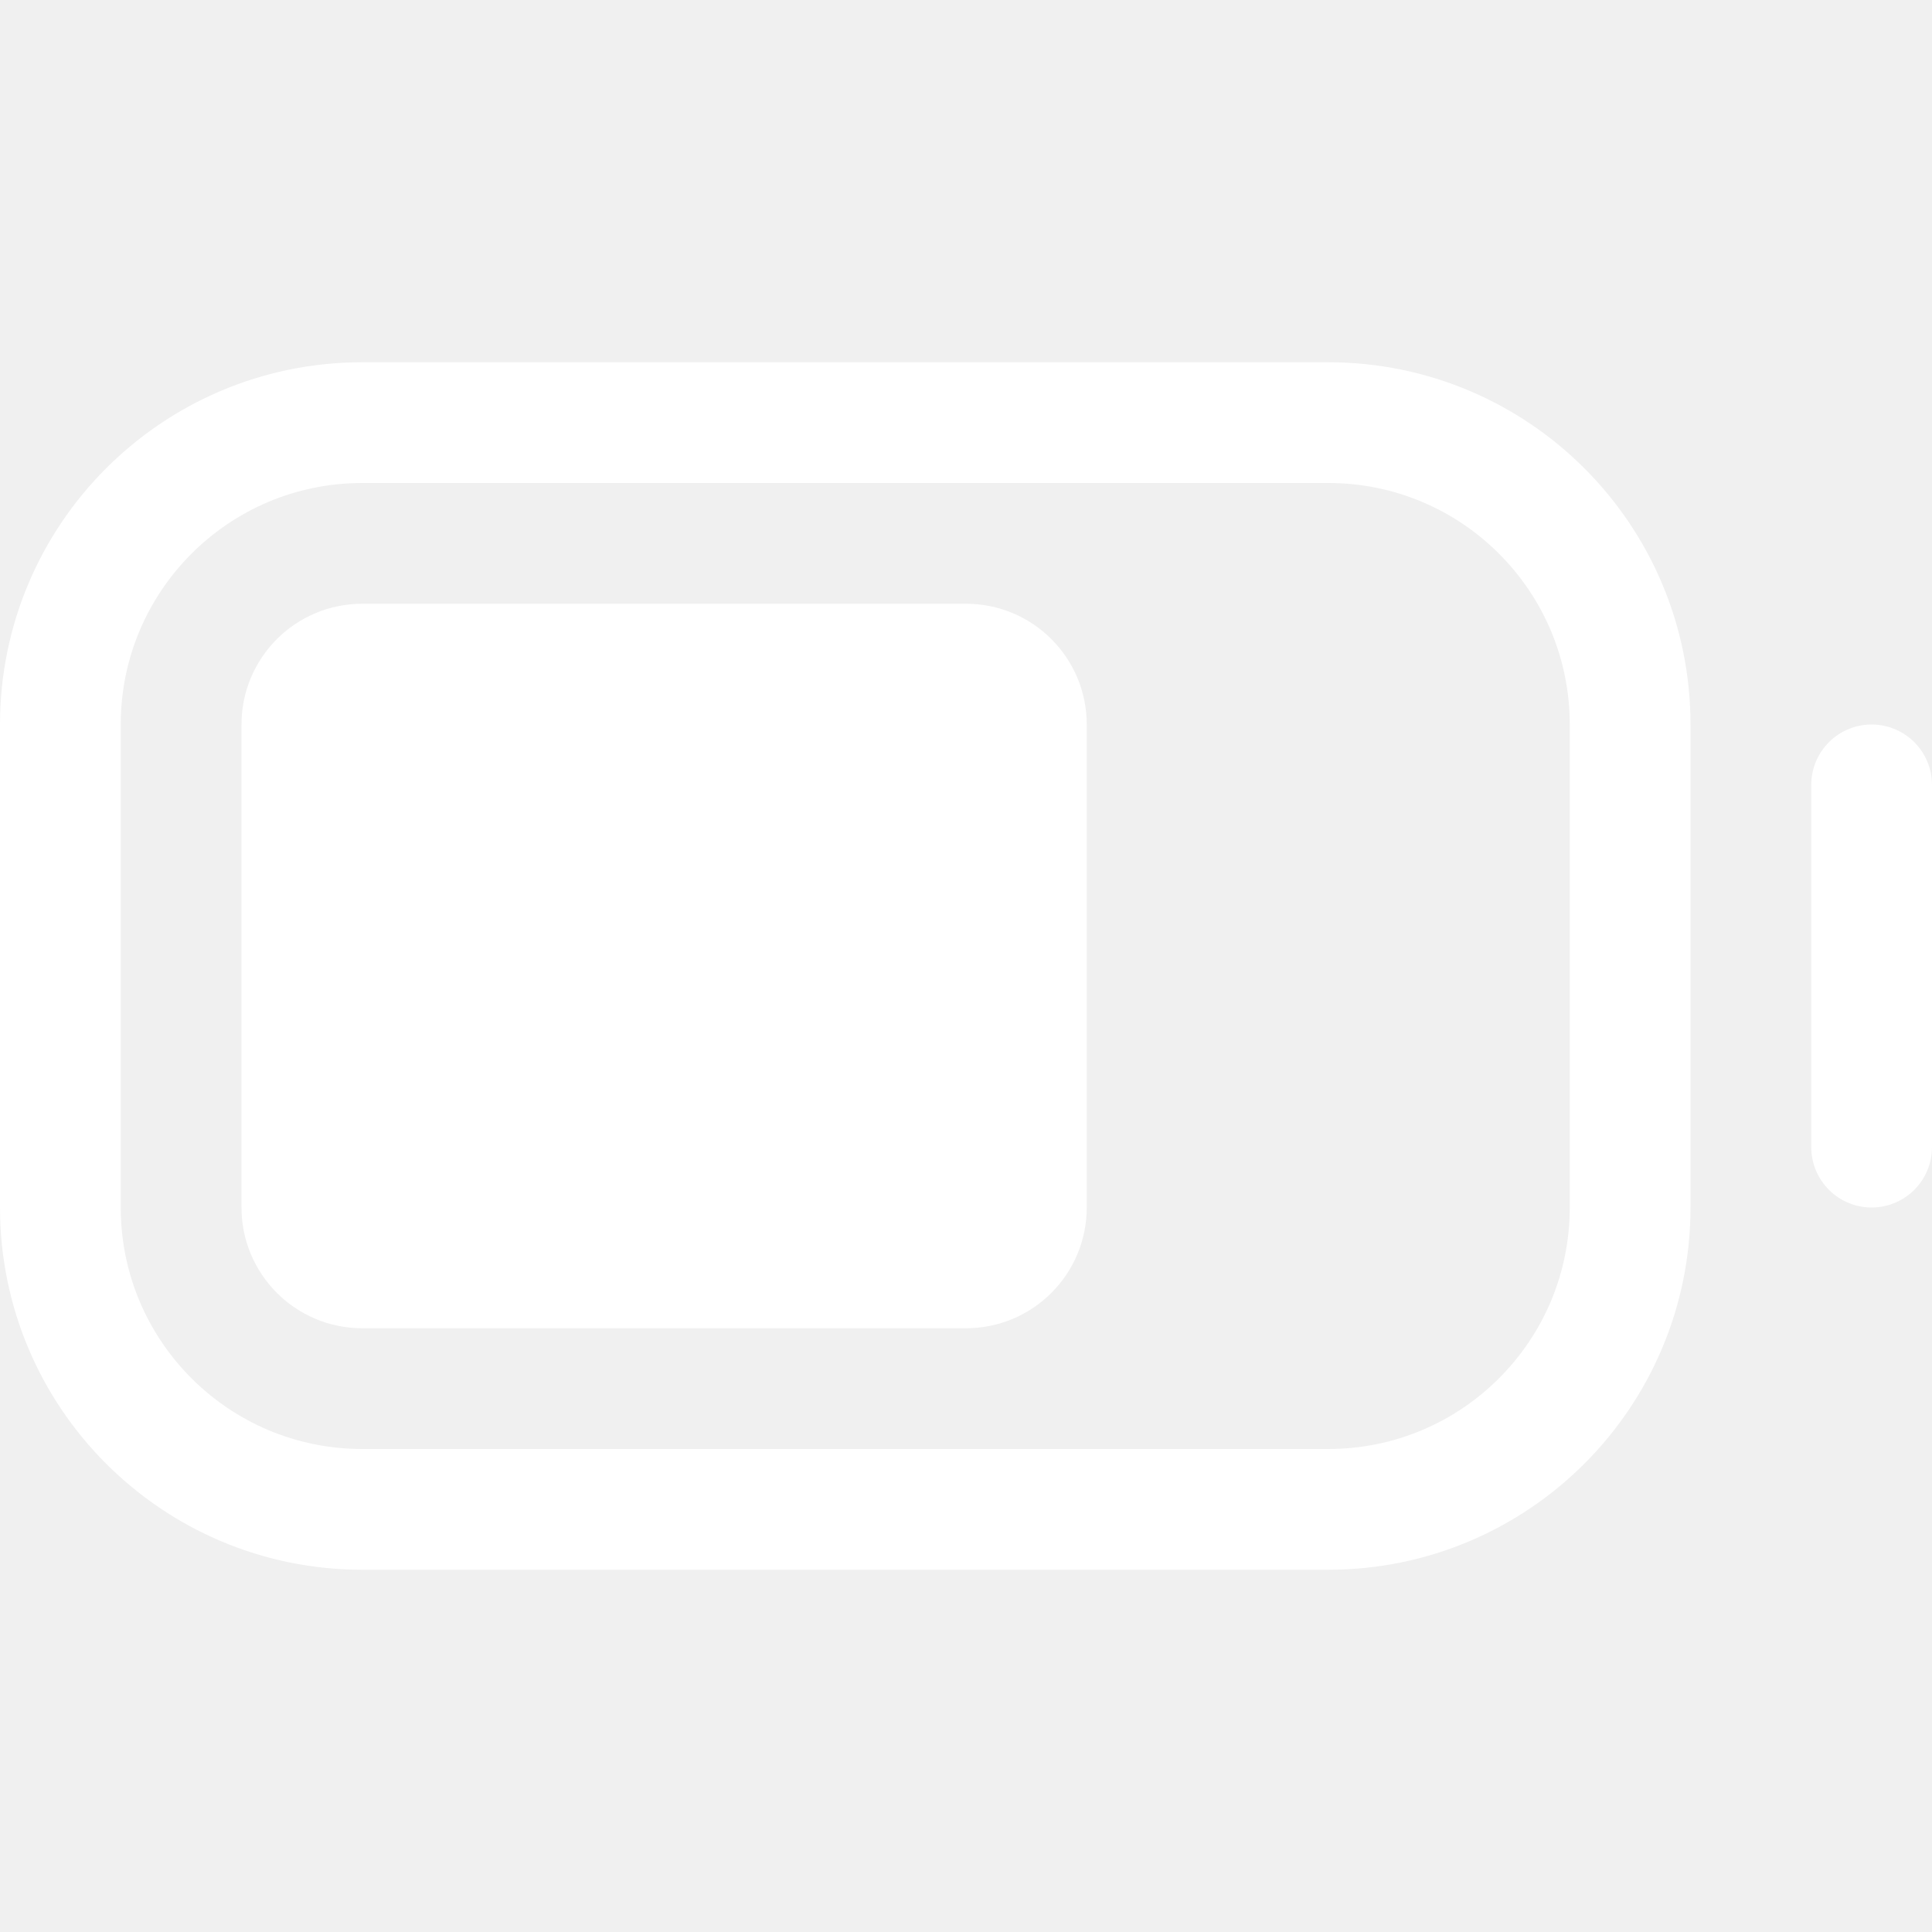
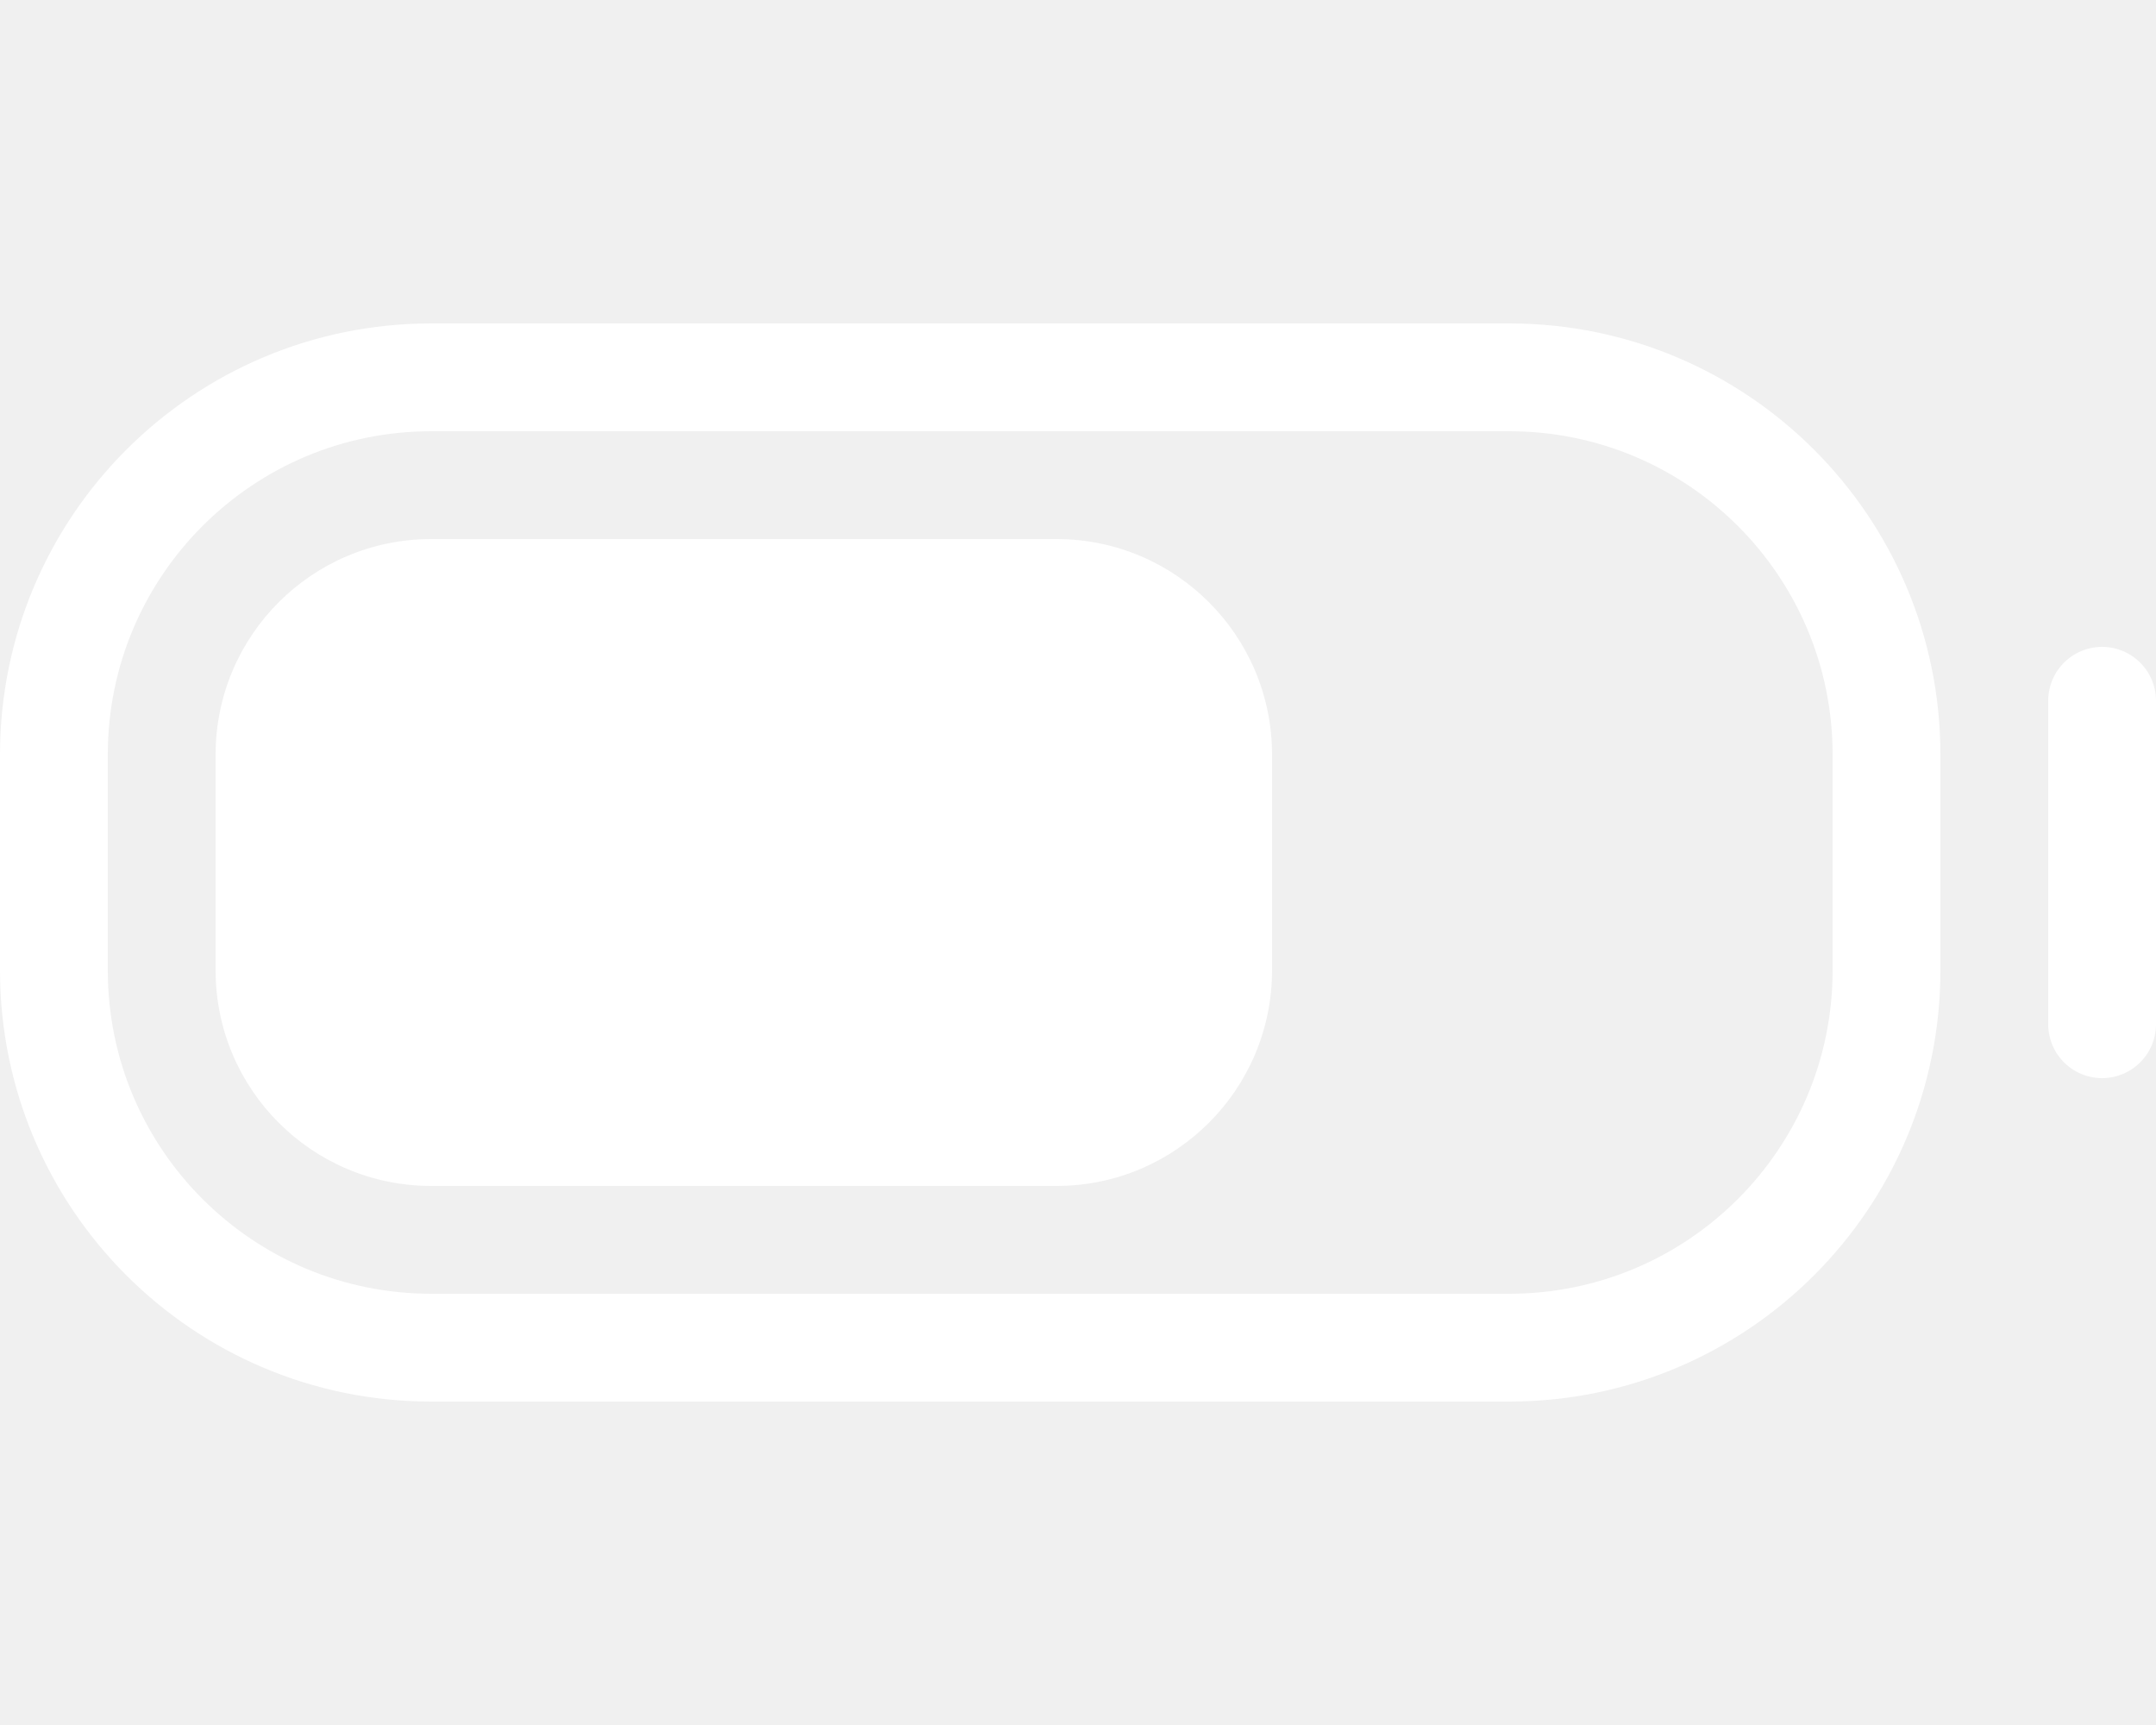
- <svg xmlns="http://www.w3.org/2000/svg" width="16" height="16" viewBox="0 0 16 16" fill="none">
-   <path d="M15.5 6.5V9.5M3 12.5H11C12.381 12.5 13.5 11.381 13.5 10V6C13.5 4.619 12.381 3.5 11 3.5H3C1.619 3.5 0.5 4.619 0.5 6V10C0.5 11.381 1.619 12.5 3 12.5Z" stroke="white" stroke-linecap="round" stroke-linejoin="round" />
-   <rect x="2" y="5" width="7" height="6" rx="1" fill="white" />
+ <svg xmlns="http://www.w3.org/2000/svg" width="20" height="16" viewBox="0 0 20 16" fill="none">
+   <rect x="2" y="5" width="9.8" height="6" rx="2" fill="white" />
+   <path d="M19.5 6.5V9.5M4 12.5H14C15.933 12.5 17.5 10.933 17.5 9V7C17.5 5.067 15.933 3.5 14 3.5H4C2.067 3.5 0.5 5.067 0.5 7V9C0.5 10.933 2.067 12.5 4 12.5Z" stroke="white" stroke-linecap="round" stroke-linejoin="round" />
</svg>
